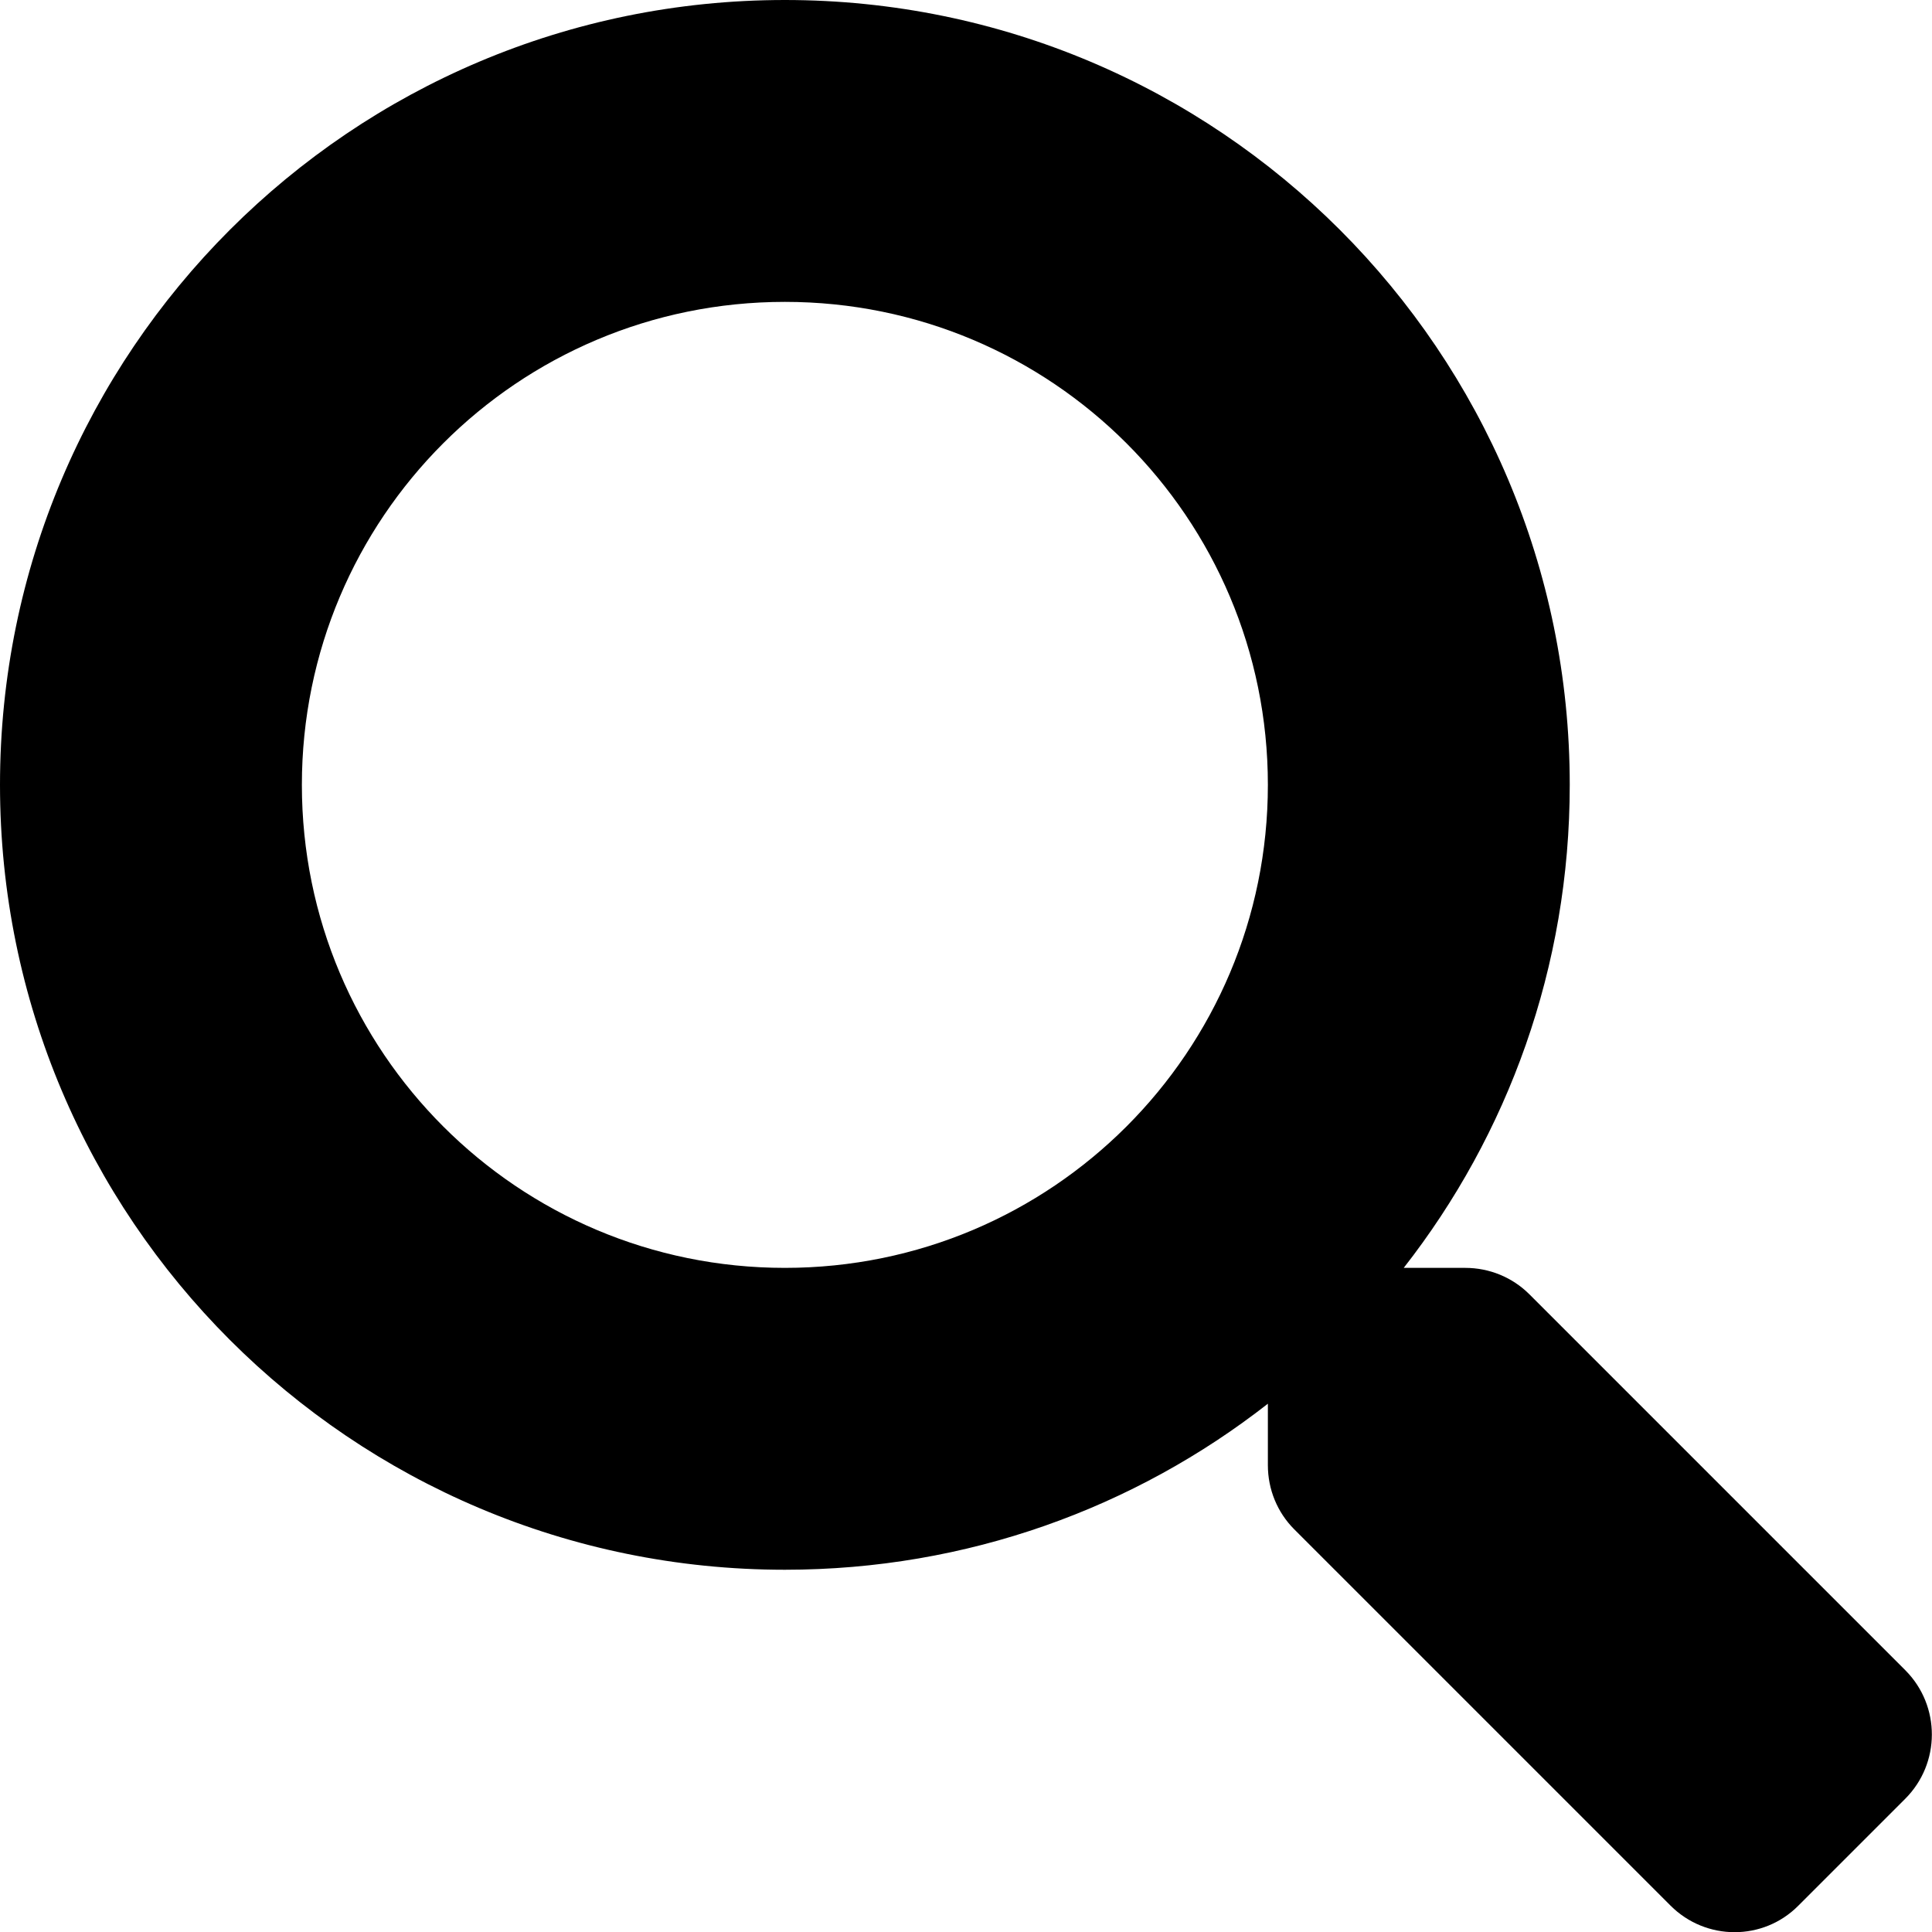
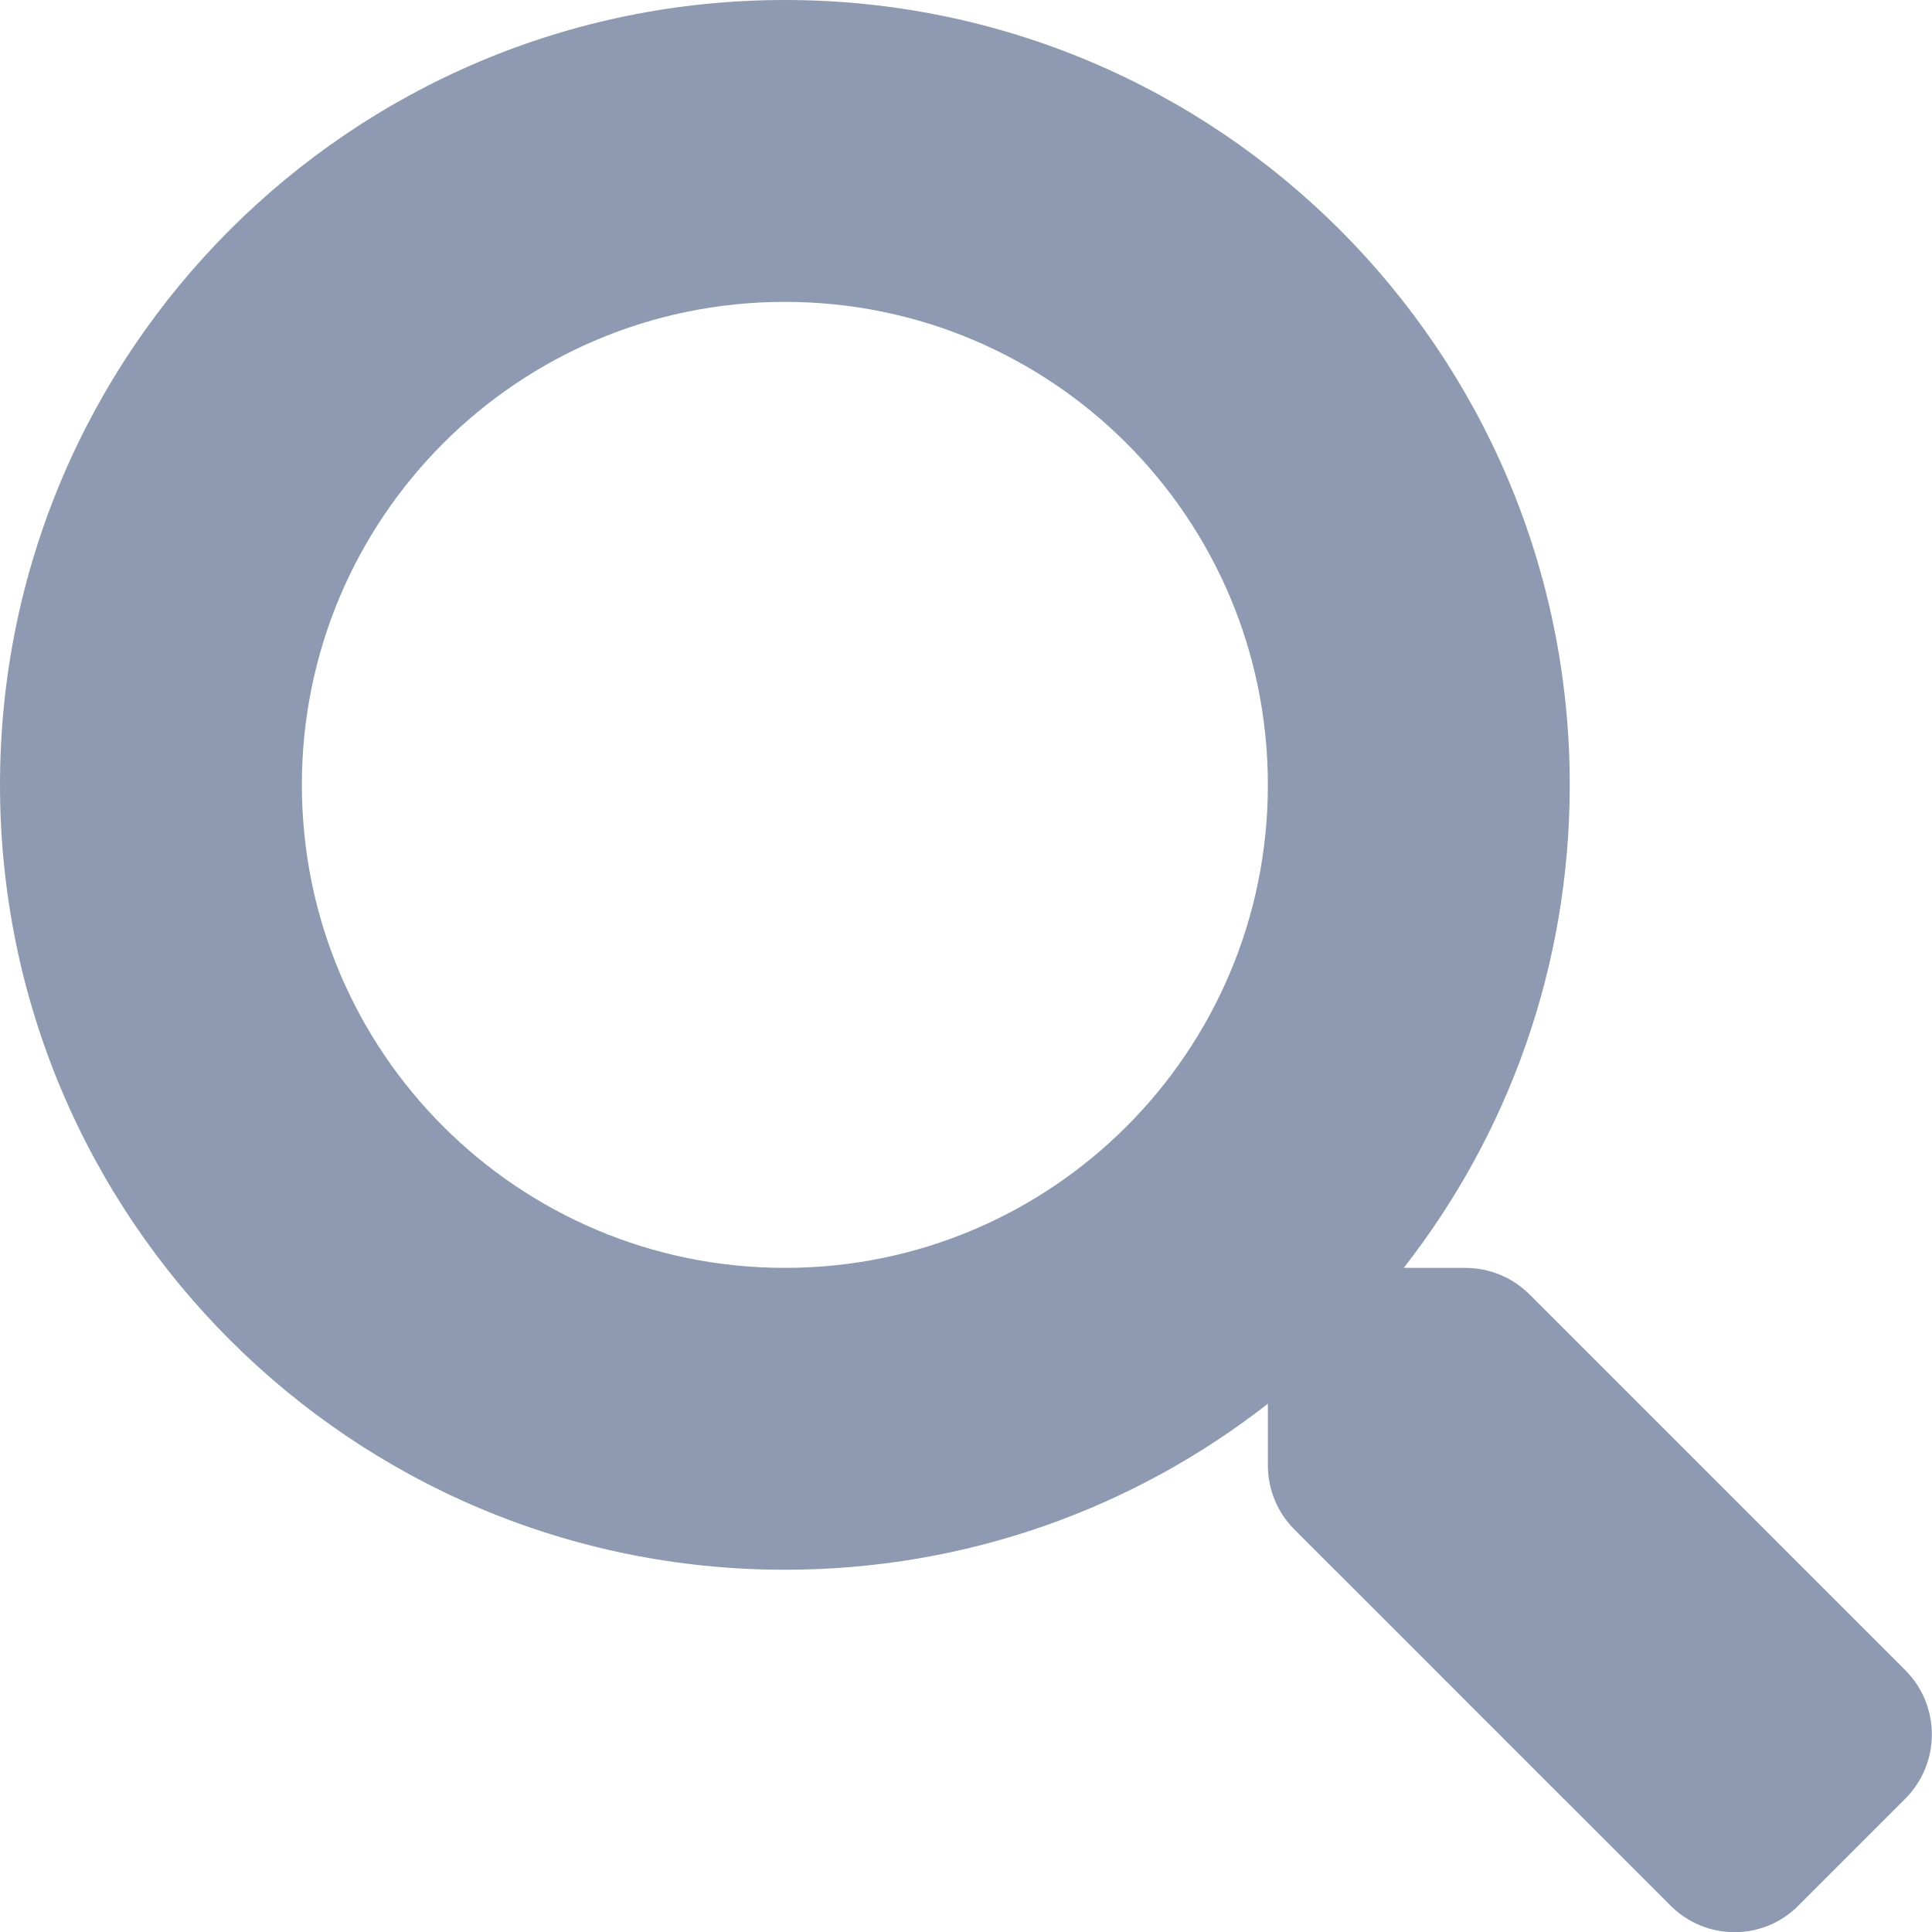
<svg xmlns="http://www.w3.org/2000/svg" aria-hidden="true" focusable="false" data-prefix="fas" data-icon="search" class="svg-inline--fa fa-search fa-w-16" role="img" viewBox="0 0 512 512">
-   <path fill="currentColor" d="M505 442.7L405.3 343c-4.5-4.5-10.6-7-17-7H372c27.6-35.3 44-79.7 44-128C416 93.1 322.9 0 208 0S0 93.1 0 208s93.1 208 208 208c48.3 0 92.7-16.4 128-44v16.3c0 6.4 2.5 12.5 7 17l99.7 99.7c9.4 9.4 24.6 9.4 33.9 0l28.3-28.3c9.4-9.4 9.4-24.6.1-34zM208 336c-70.7 0-128-57.2-128-128 0-70.7 57.2-128 128-128 70.7 0 128 57.2 128 128 0 70.7-57.2 128-128 128z" />
+   <path fill="rgb(141,154,177)" d="M505 442.7L405.3 343c-4.5-4.5-10.6-7-17-7H372c27.6-35.3 44-79.7 44-128C416 93.1 322.9 0 208 0S0 93.1 0 208s93.1 208 208 208c48.3 0 92.7-16.4 128-44v16.3c0 6.4 2.5 12.5 7 17l99.7 99.7c9.4 9.4 24.6 9.4 33.9 0l28.3-28.3c9.4-9.4 9.4-24.6.1-34zM208 336c-70.7 0-128-57.2-128-128 0-70.7 57.2-128 128-128 70.7 0 128 57.2 128 128 0 70.7-57.2 128-128 128z" />
</svg>
